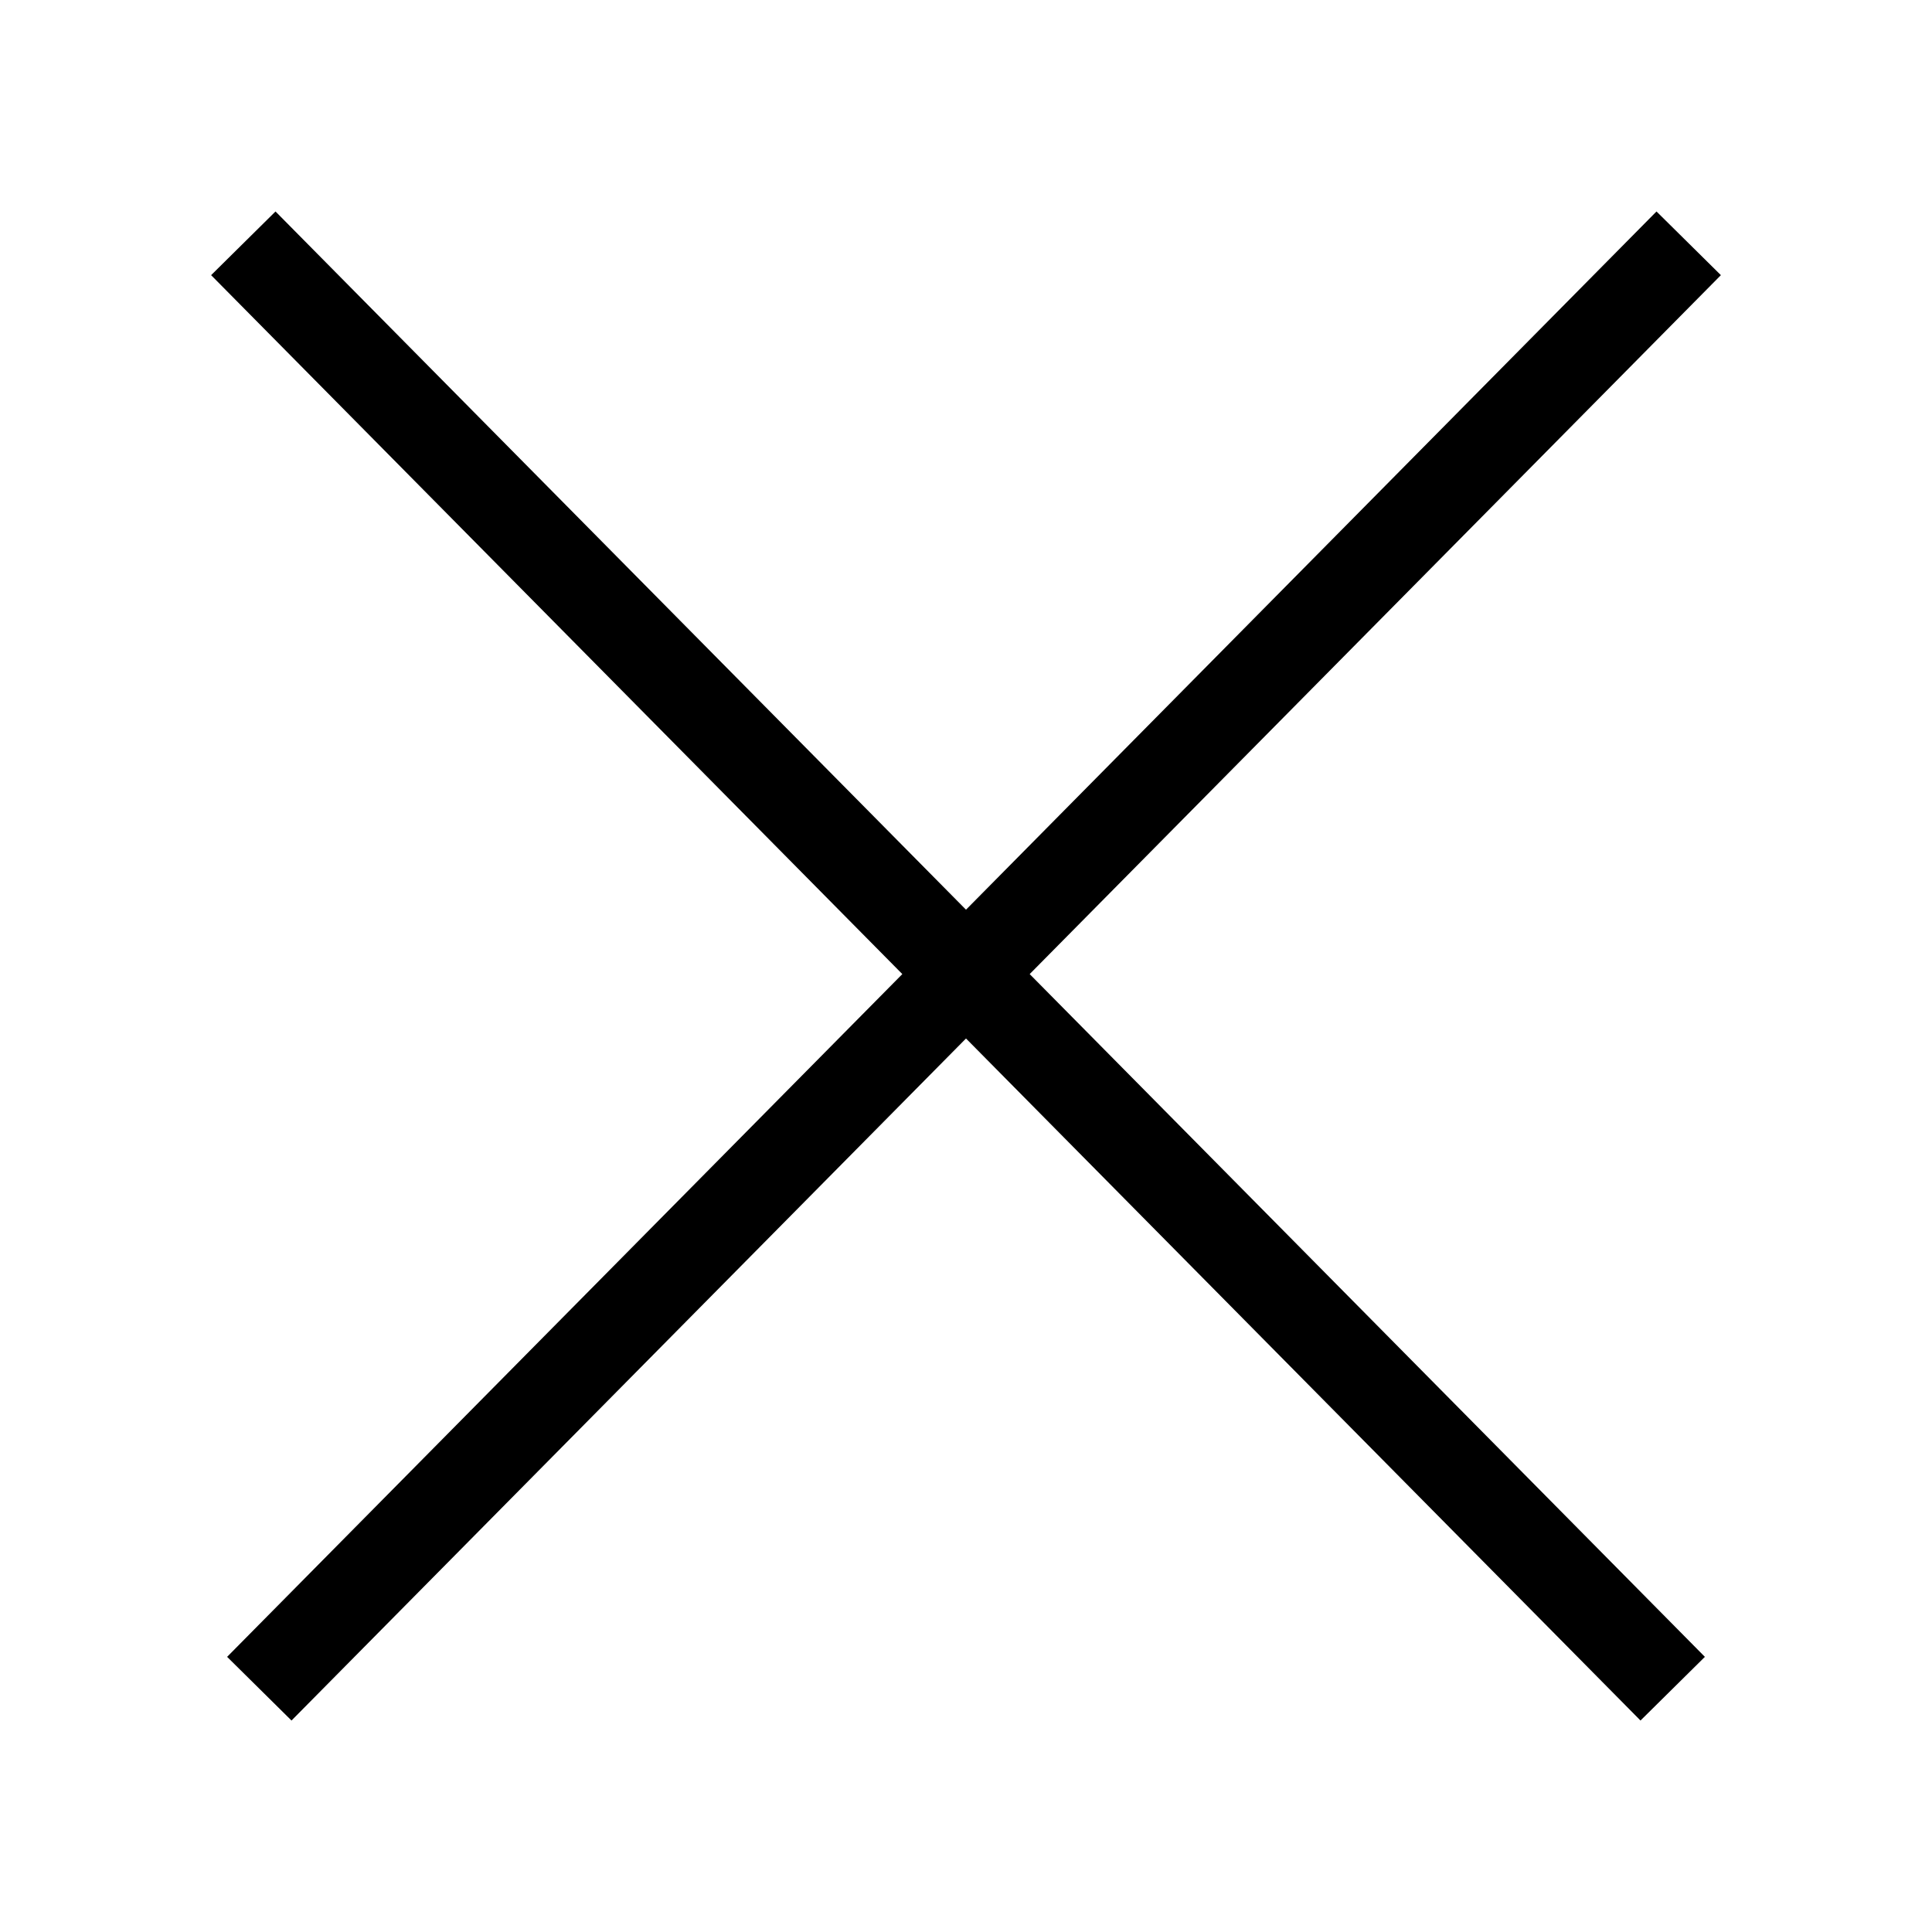
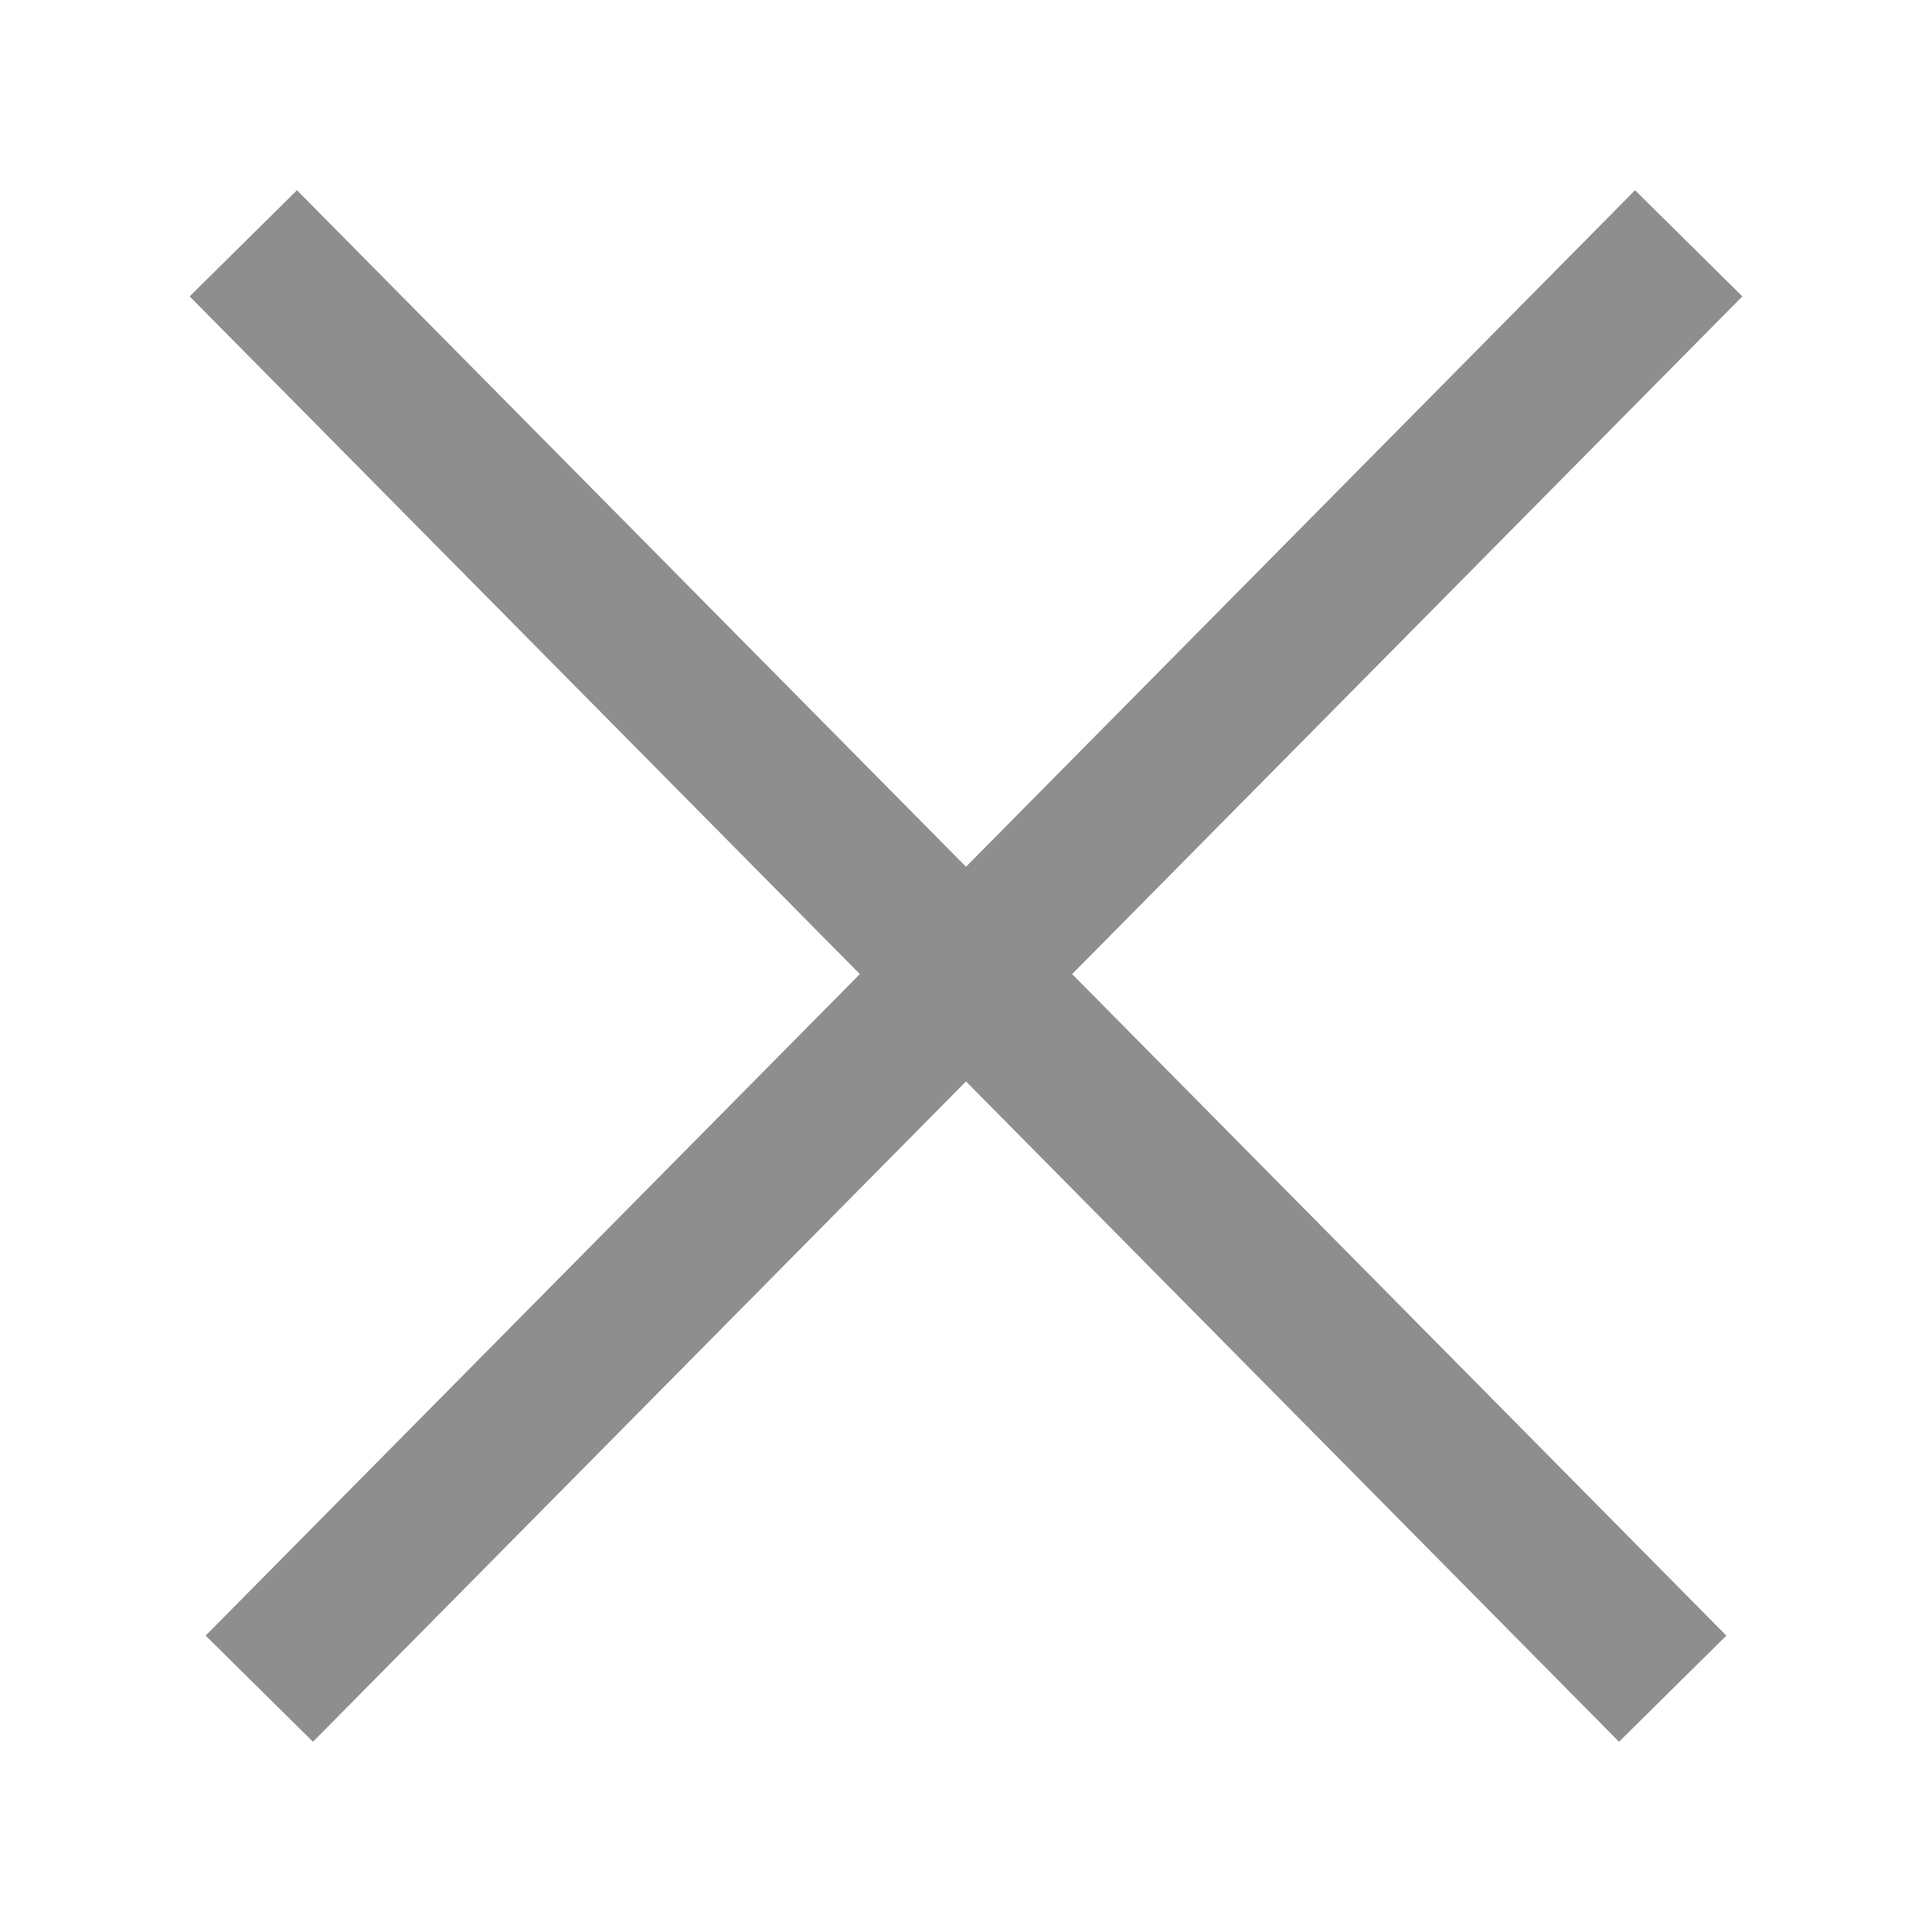
- <svg xmlns="http://www.w3.org/2000/svg" width="800px" height="800px" viewBox="0 0 64 64" stroke-width="3" stroke="#000000" fill="none">
+ <svg xmlns="http://www.w3.org/2000/svg" width="800px" height="800px" viewBox="0 0 64 64" stroke-width="5" stroke="#8e8e8e" fill="none">
  <line x1="8.06" y1="8.06" x2="55.41" y2="55.94" />
  <line x1="55.94" y1="8.06" x2="8.59" y2="55.94" />
</svg>
